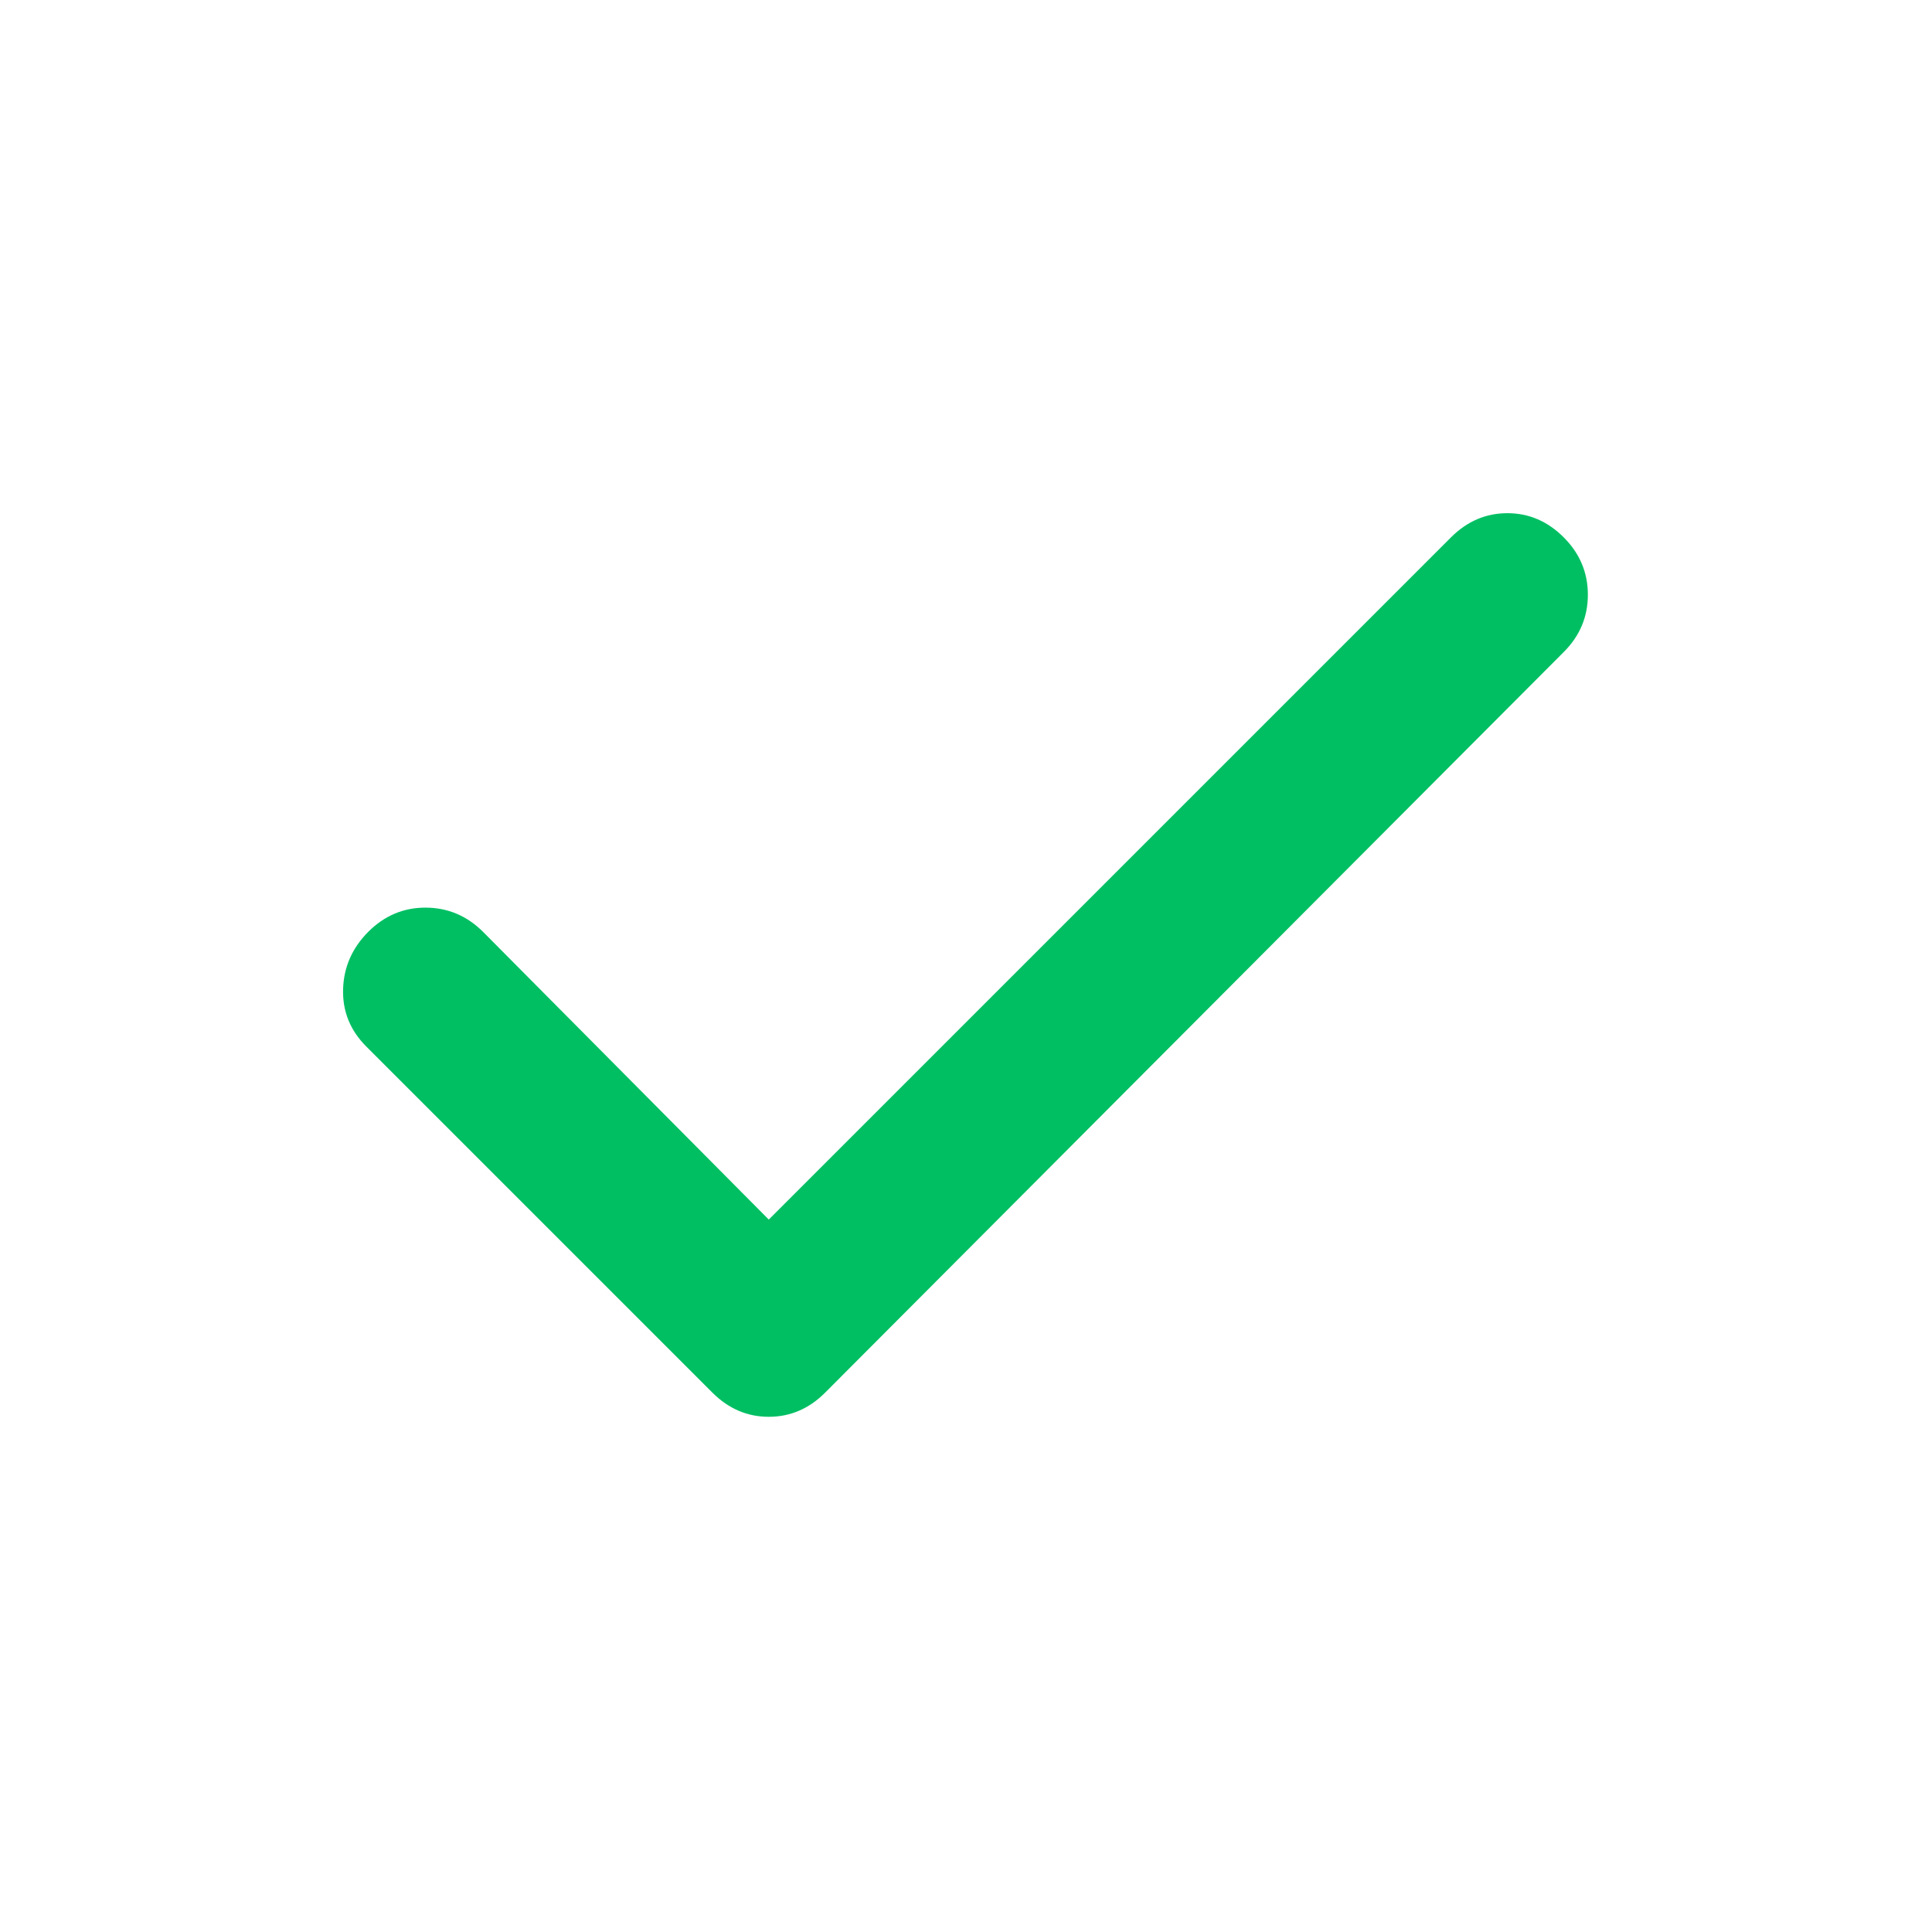
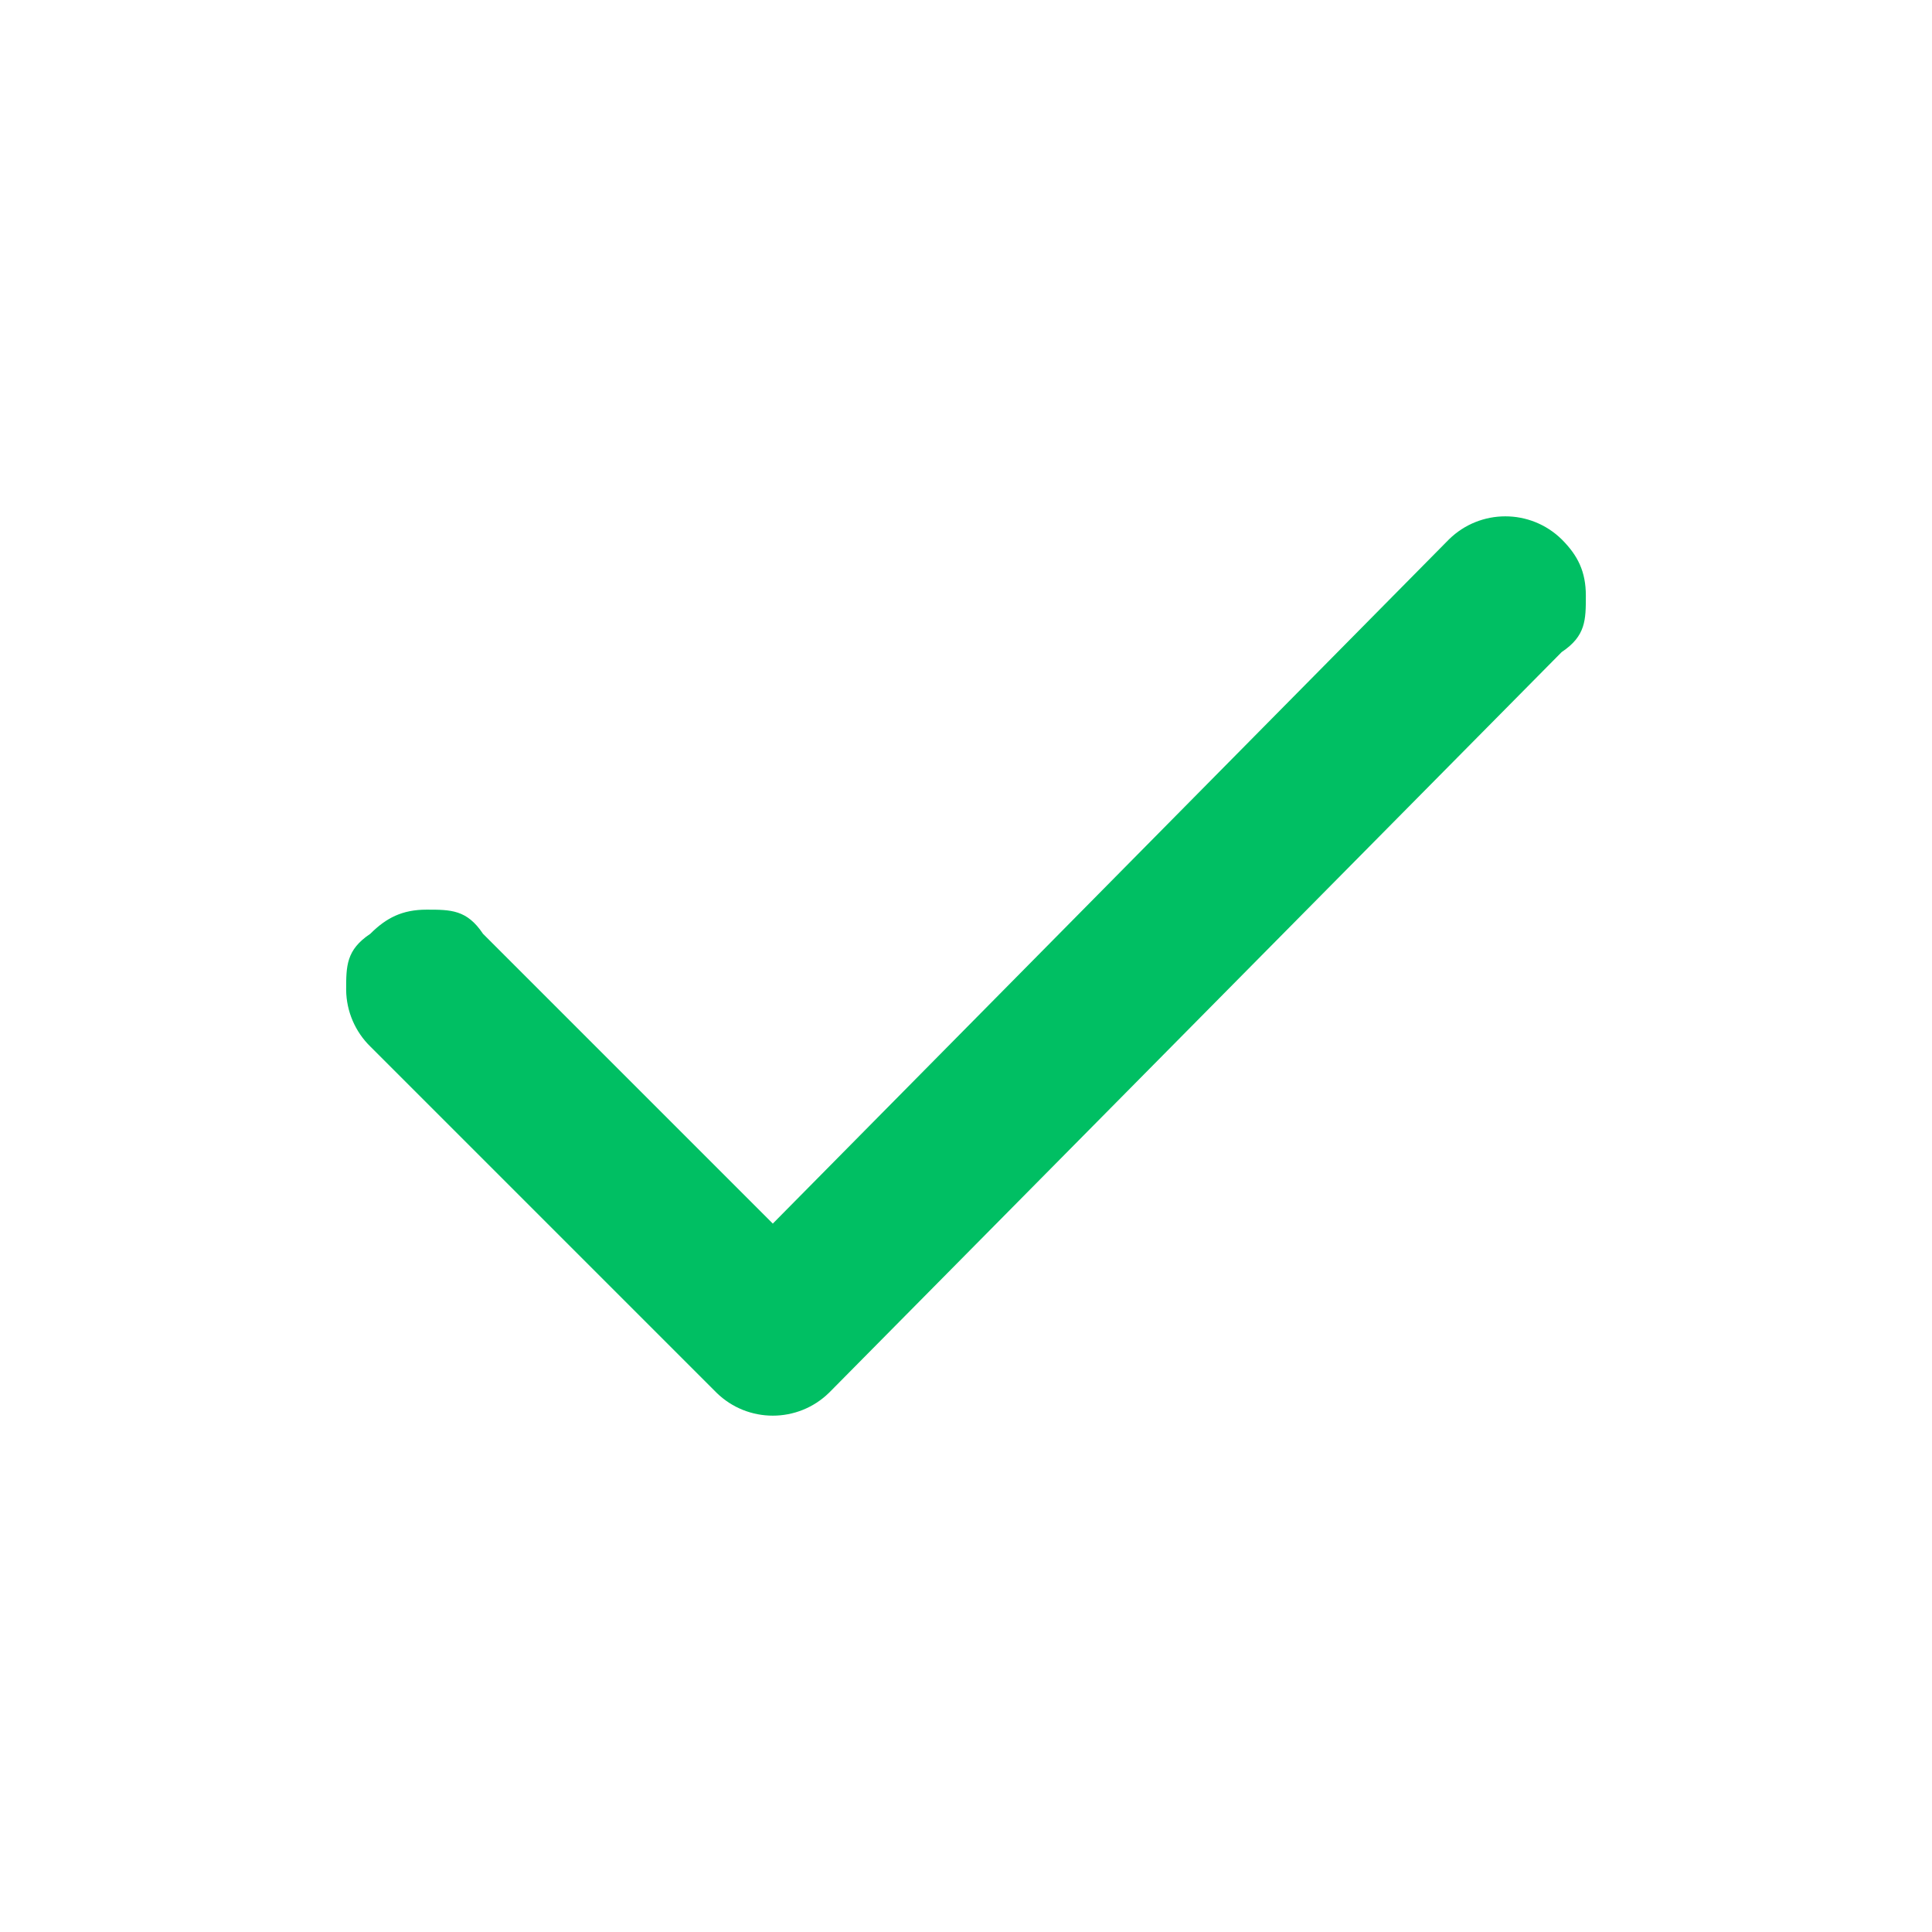
- <svg xmlns="http://www.w3.org/2000/svg" width="24" height="24" viewBox="0 0 24 24" fill="none">
-   <path d="M9.55 15.15L18.025 6.675C18.225 6.475 18.459 6.375 18.725 6.375C18.992 6.375 19.225 6.475 19.425 6.675C19.625 6.875 19.725 7.113 19.725 7.388C19.725 7.663 19.625 7.901 19.425 8.1L10.25 17.3C10.05 17.5 9.817 17.6 9.55 17.6C9.284 17.6 9.05 17.5 8.85 17.3L4.55 13C4.35 12.8 4.254 12.563 4.262 12.288C4.27 12.013 4.375 11.776 4.575 11.575C4.776 11.374 5.014 11.274 5.288 11.275C5.563 11.276 5.8 11.376 6 11.575L9.55 15.15Z" fill="#00BF63" />
+ <svg xmlns="http://www.w3.org/2000/svg" width="24" height="24" fill="none">
+   <path fill="#00BF63" d="M9.6 15.2 18 6.7a1 1 0 0 1 1.4 0c.2.2.3.4.3.7 0 .3 0 .5-.3.7l-9.1 9.2a1 1 0 0 1-1.4 0L4.6 13a1 1 0 0 1-.3-.7c0-.3 0-.5.3-.7.2-.2.4-.3.7-.3.3 0 .5 0 .7.3l3.6 3.6Z" />
</svg>
